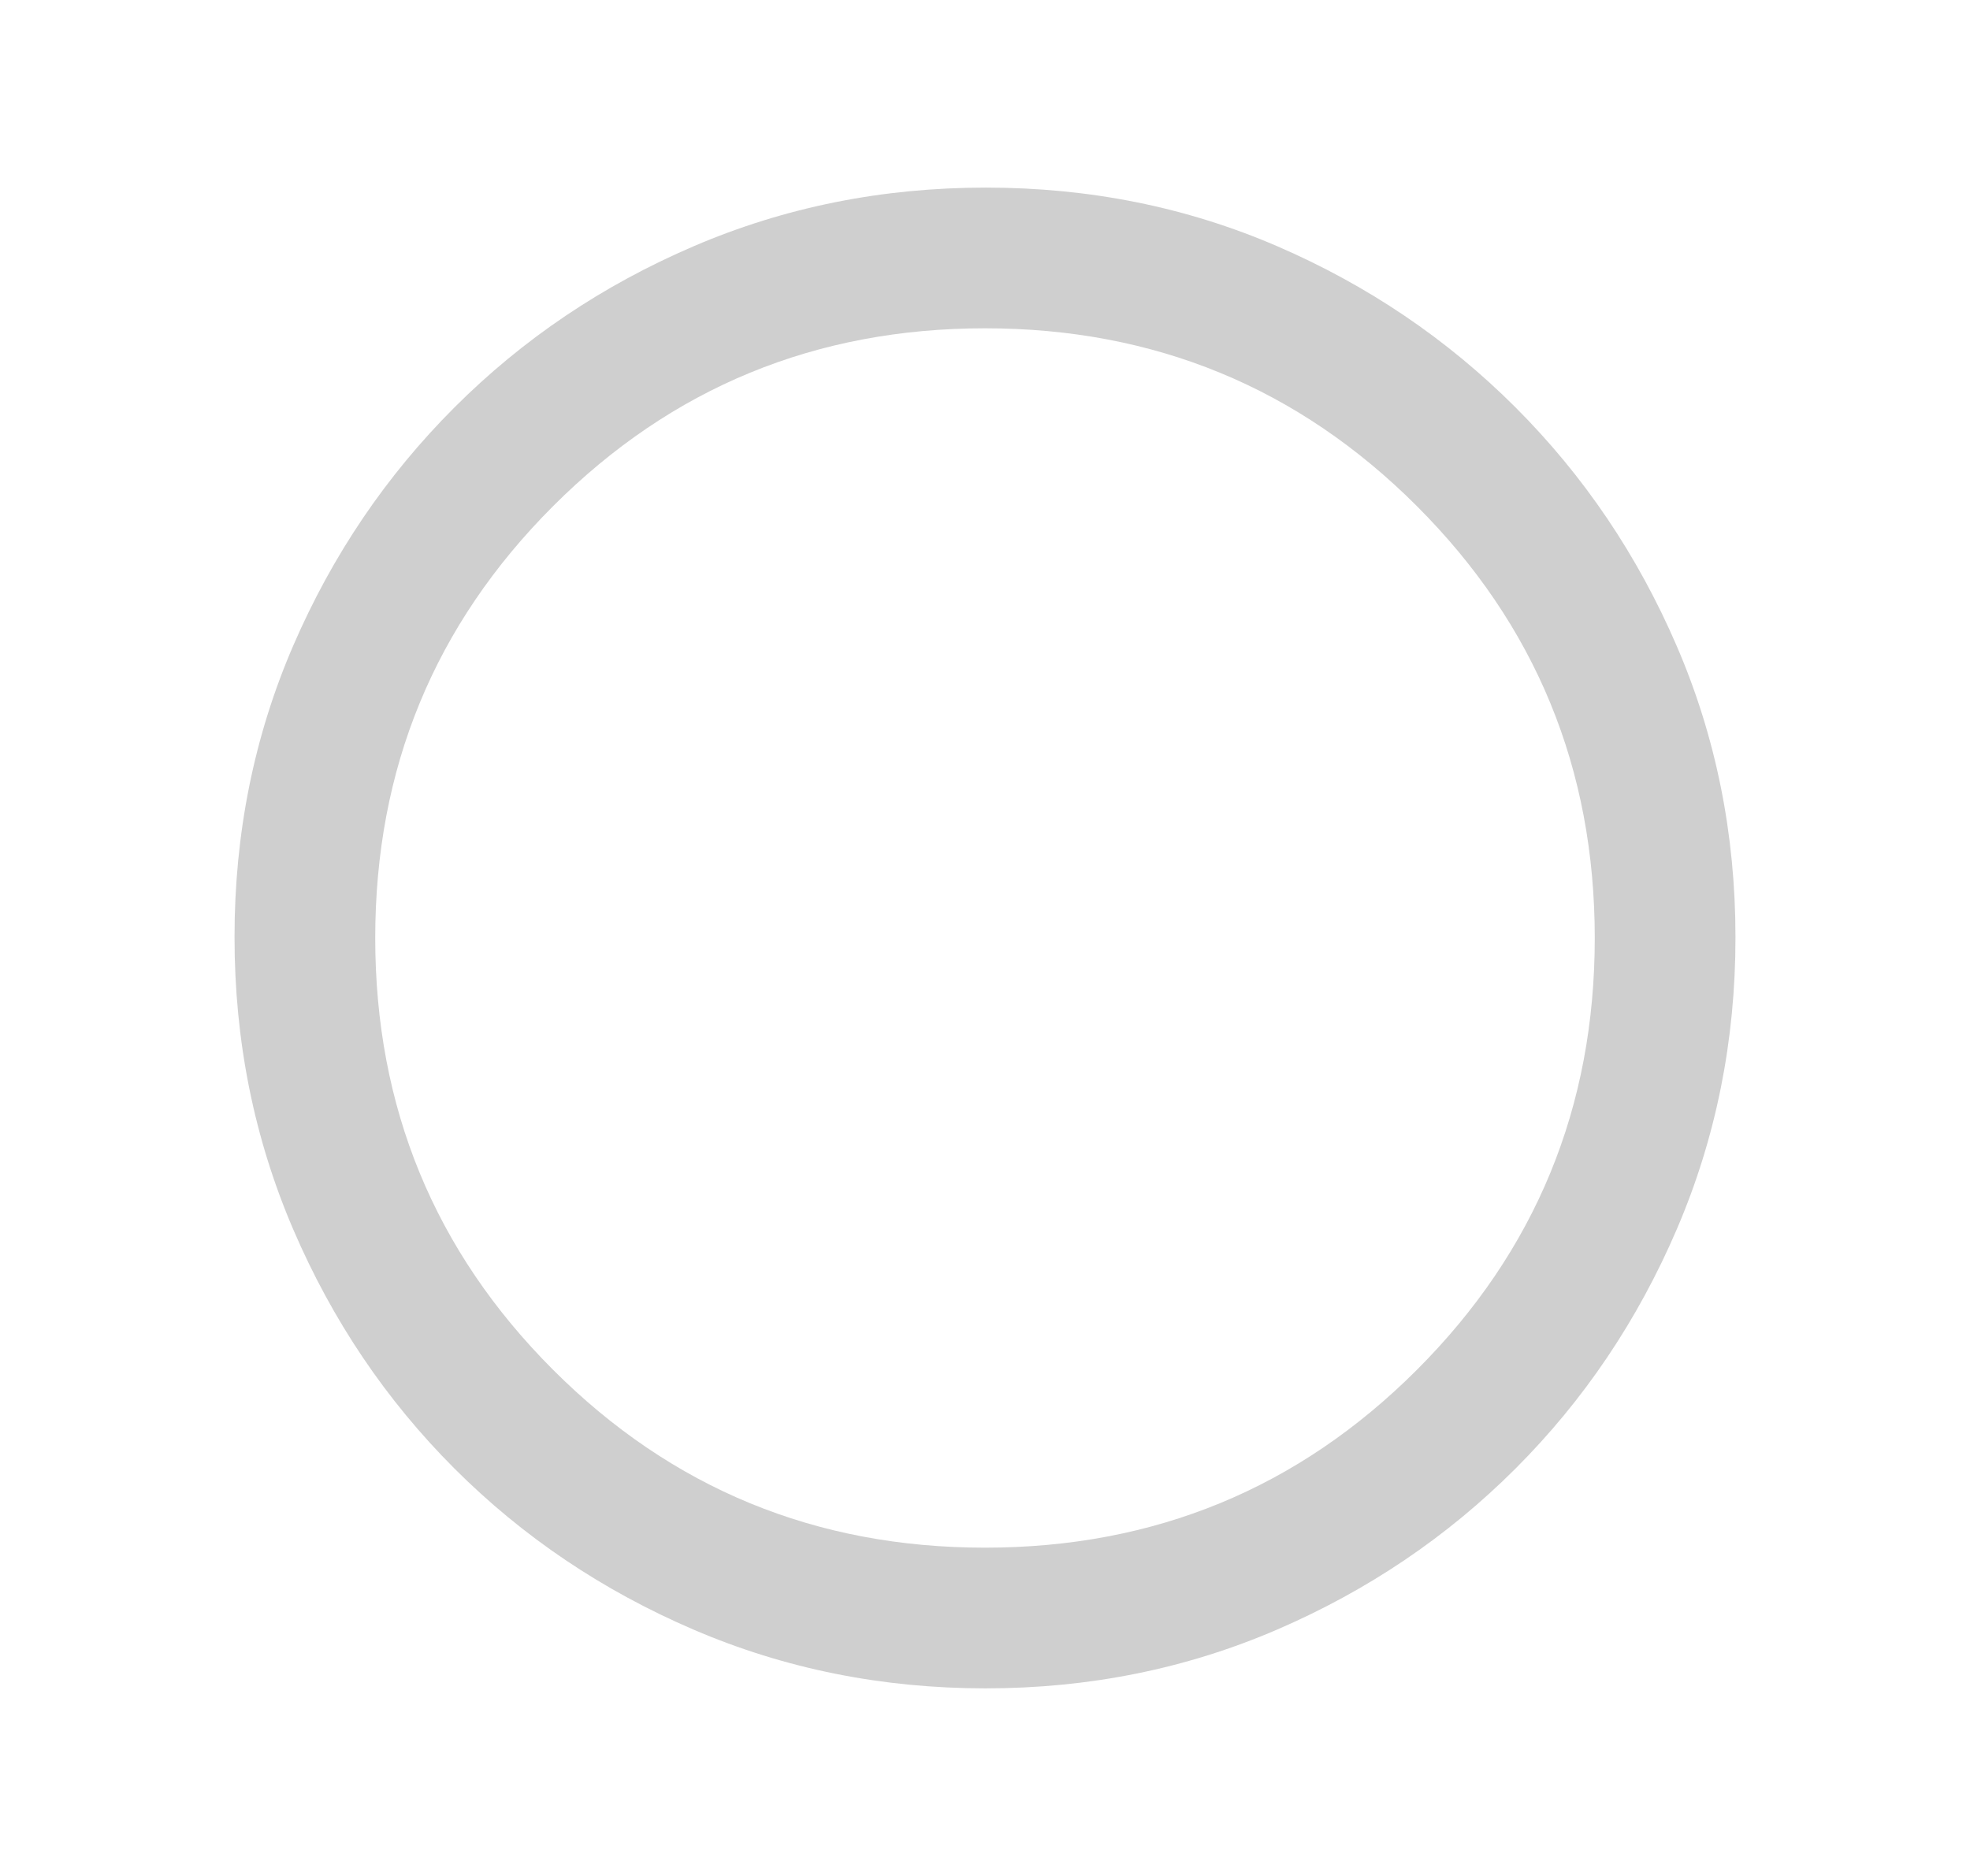
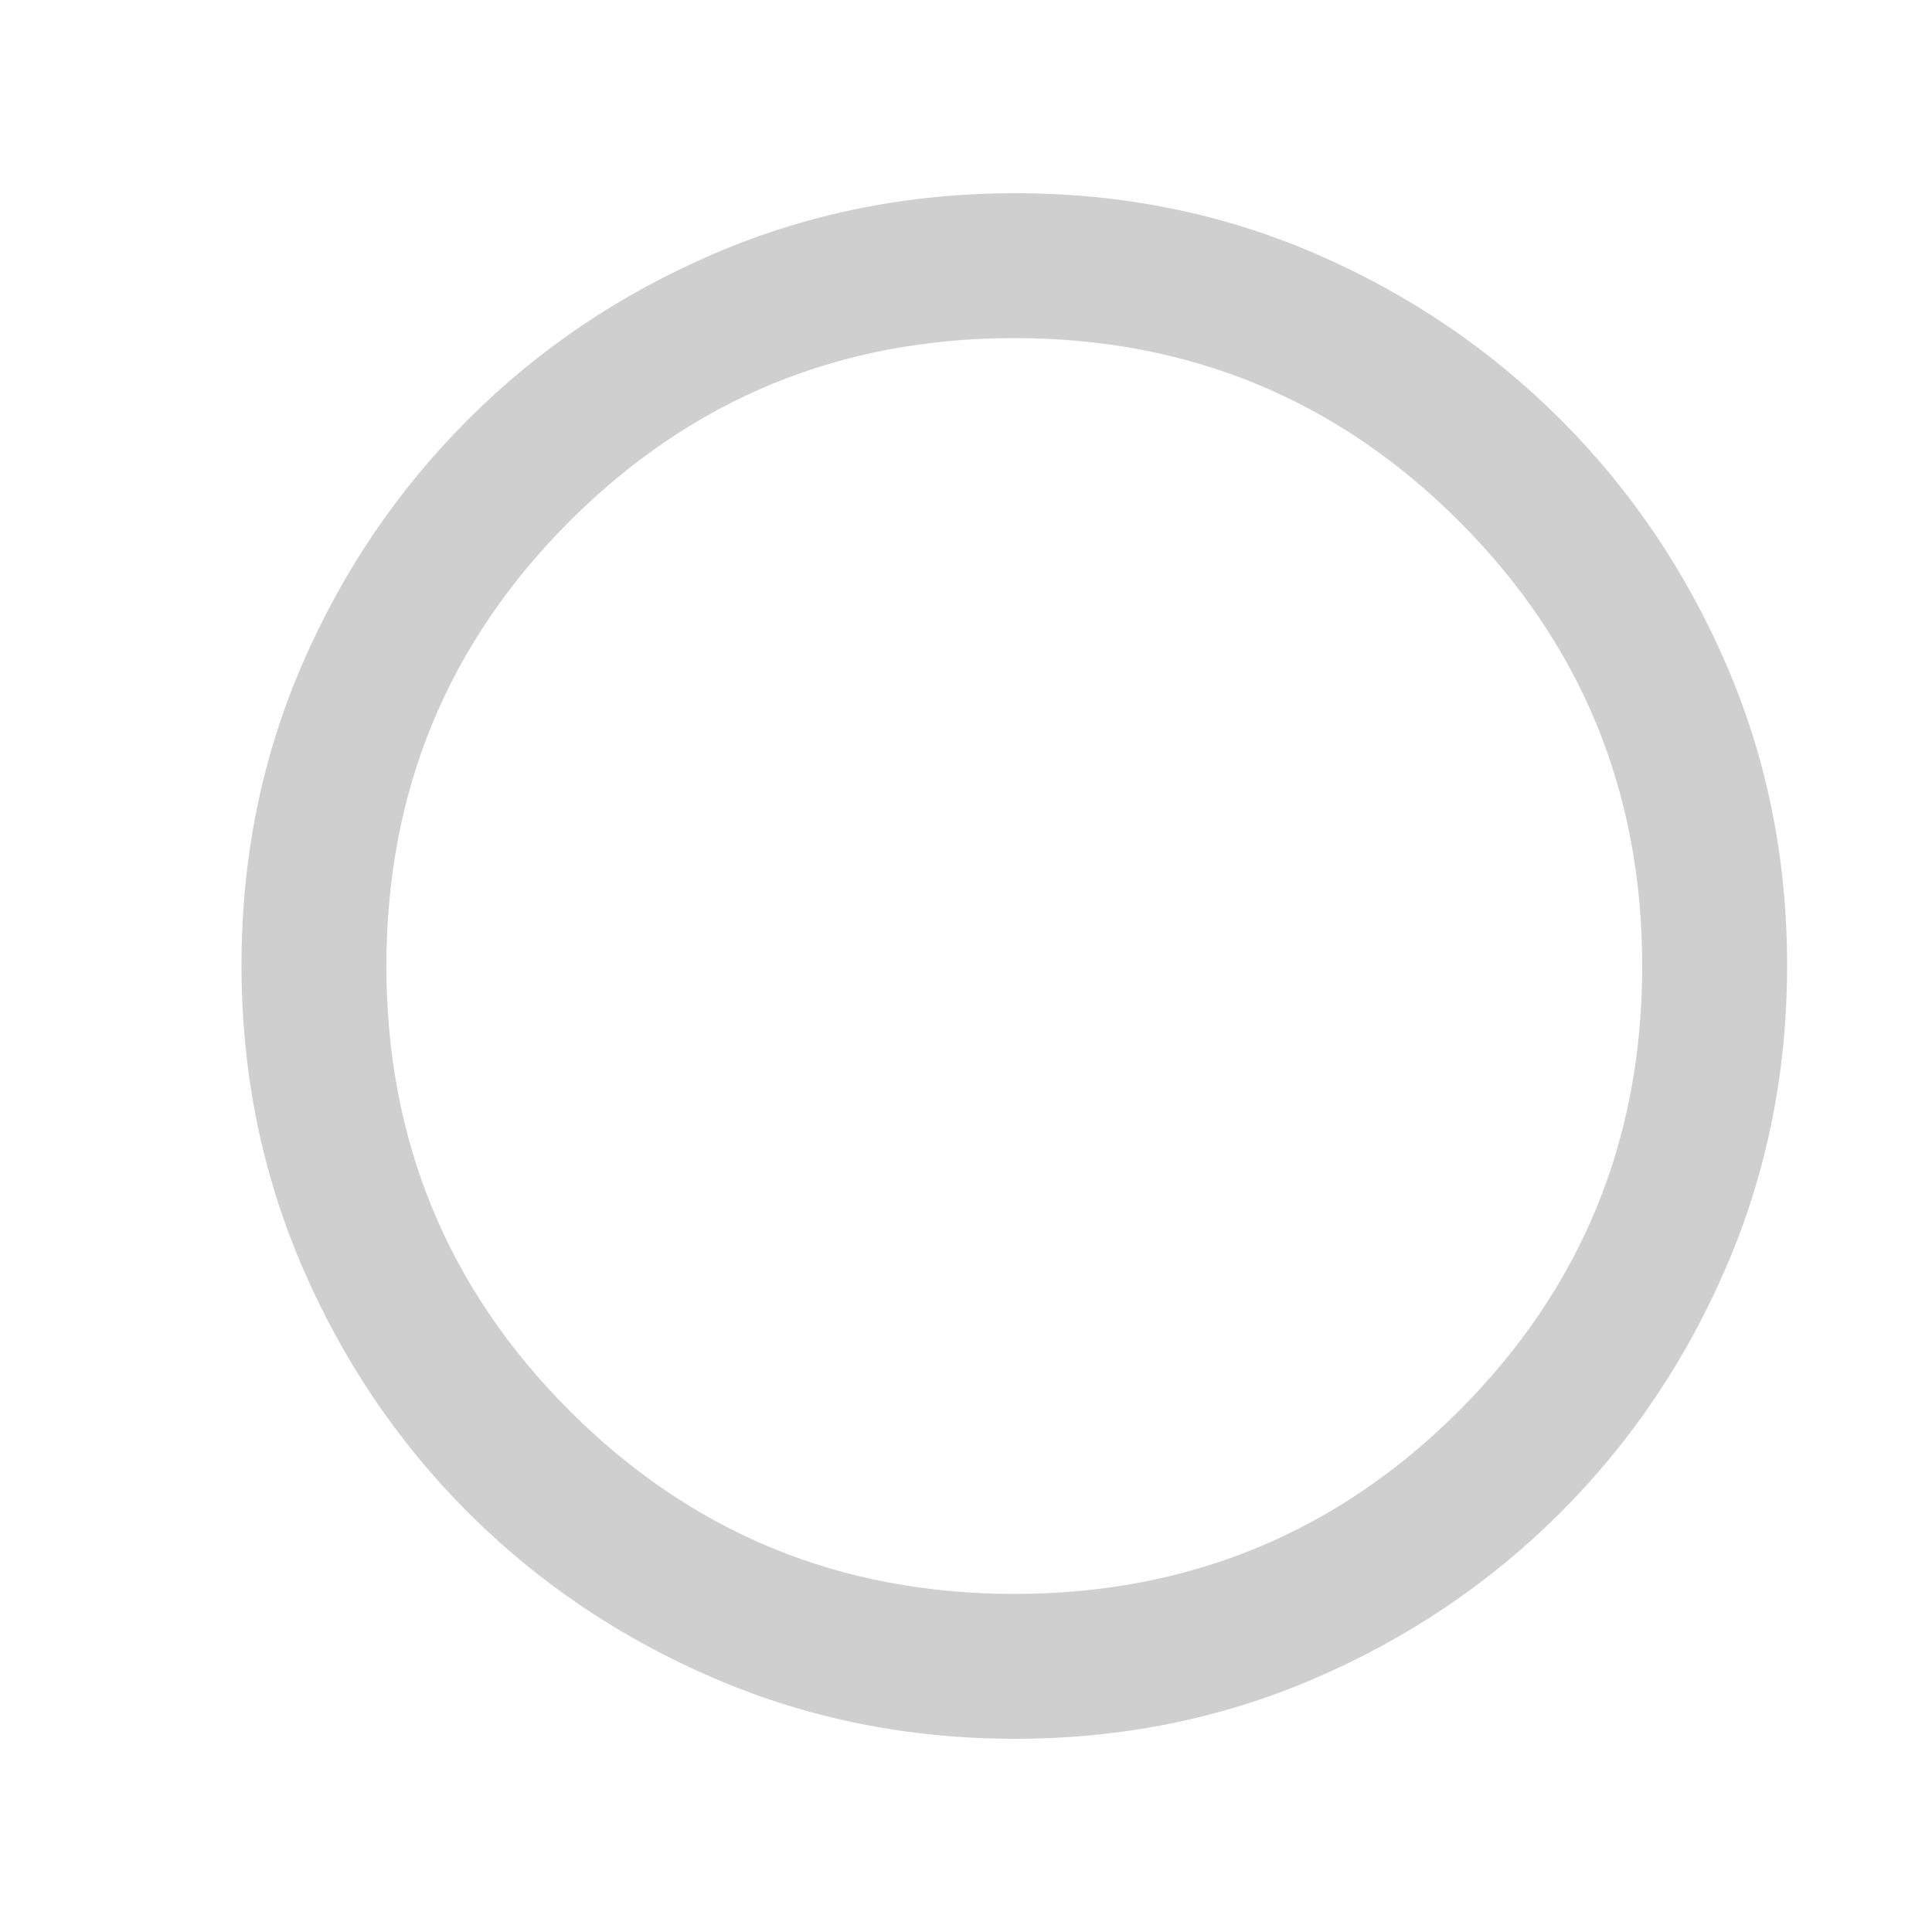
- <svg xmlns="http://www.w3.org/2000/svg" width="21" height="20" viewBox="0 0 21 20" fill="none">
+ <svg xmlns="http://www.w3.org/2000/svg" viewBox="0 0 20 20" font-size="20px" fill="none">
  <path d="M10.506 18C9.405 18 8.368 17.792 7.396 17.375C6.424 16.958 5.573 16.385 4.844 15.656C4.115 14.927 3.542 14.077 3.125 13.105C2.708 12.133 2.5 11.095 2.5 9.99C2.5 8.886 2.708 7.851 3.125 6.885C3.542 5.92 4.115 5.073 4.844 4.344C5.573 3.615 6.423 3.042 7.395 2.625C8.367 2.208 9.405 2 10.509 2C11.614 2 12.649 2.208 13.615 2.625C14.58 3.042 15.427 3.615 16.156 4.344C16.885 5.073 17.458 5.922 17.875 6.89C18.292 7.858 18.5 8.893 18.5 9.994C18.5 11.095 18.292 12.132 17.875 13.104C17.458 14.076 16.885 14.927 16.156 15.656C15.427 16.385 14.578 16.958 13.61 17.375C12.642 17.792 11.607 18 10.506 18ZM10.5 16.5C12.306 16.5 13.84 15.868 15.104 14.604C16.368 13.34 17 11.806 17 10C17 8.194 16.368 6.66 15.104 5.396C13.84 4.132 12.306 3.5 10.5 3.5C8.694 3.5 7.16 4.132 5.896 5.396C4.632 6.66 4 8.194 4 10C4 11.806 4.632 13.34 5.896 14.604C7.16 15.868 8.694 16.5 10.5 16.5Z" fill="#CFCFCF" />
</svg>
